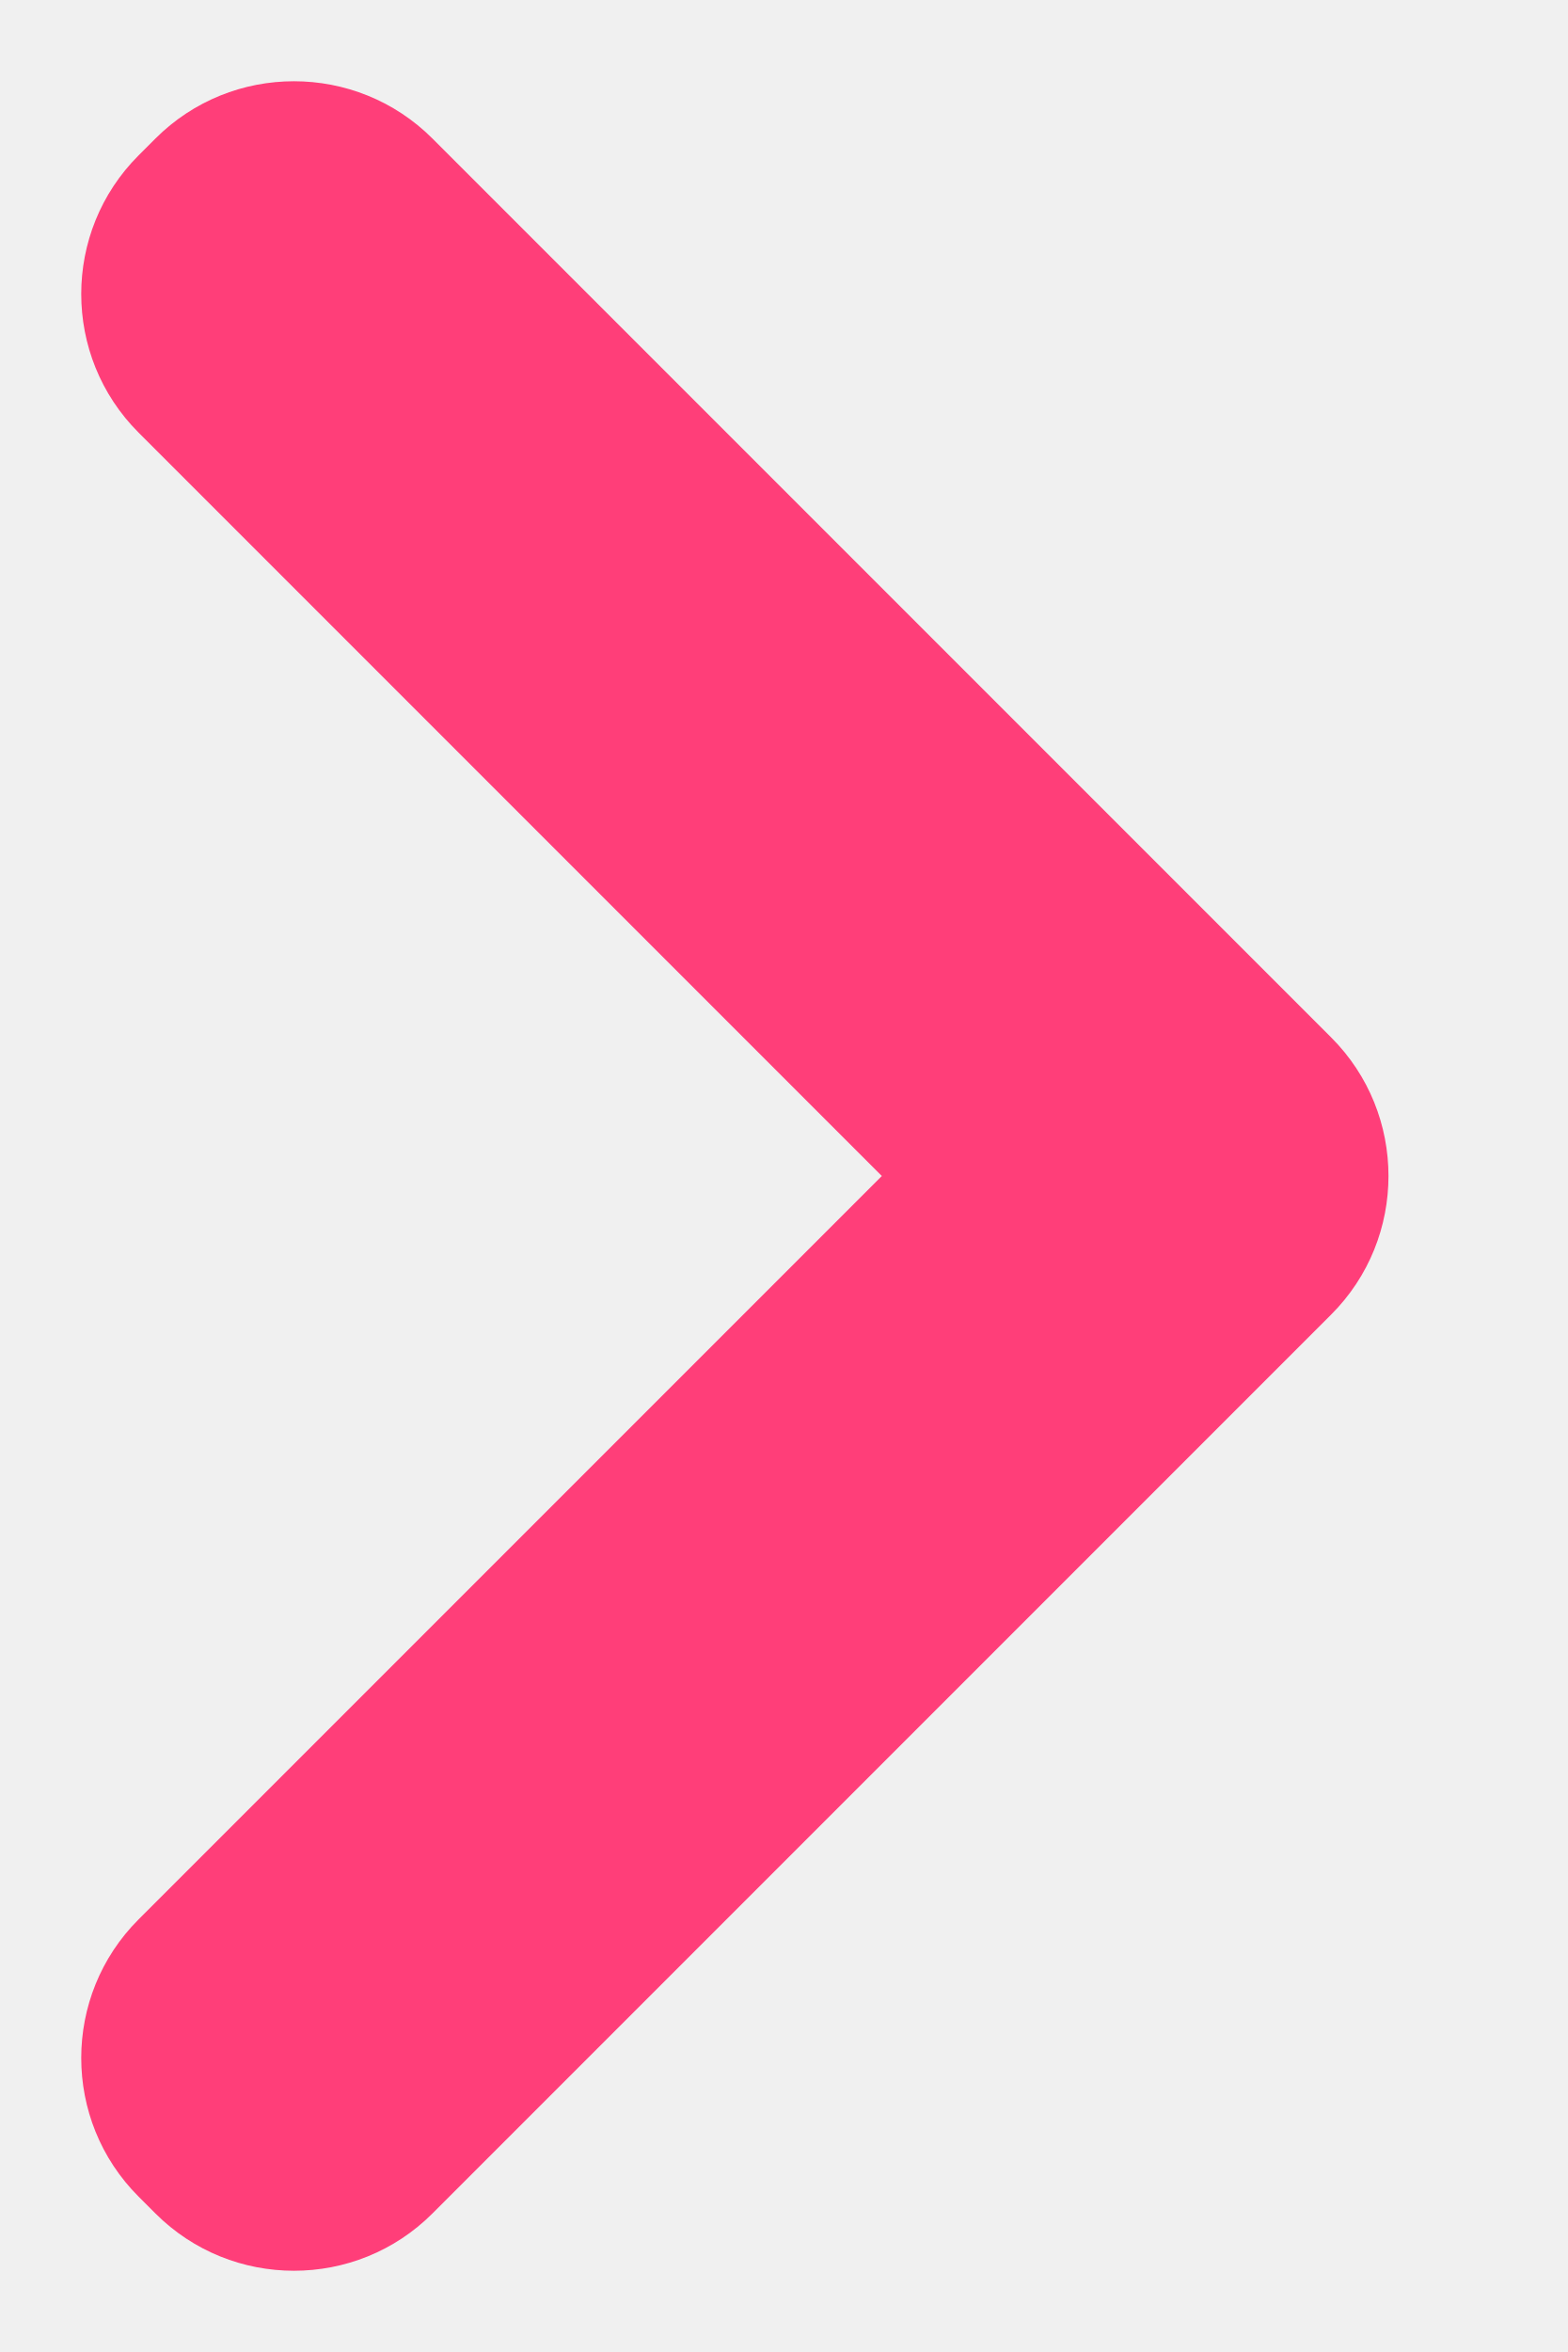
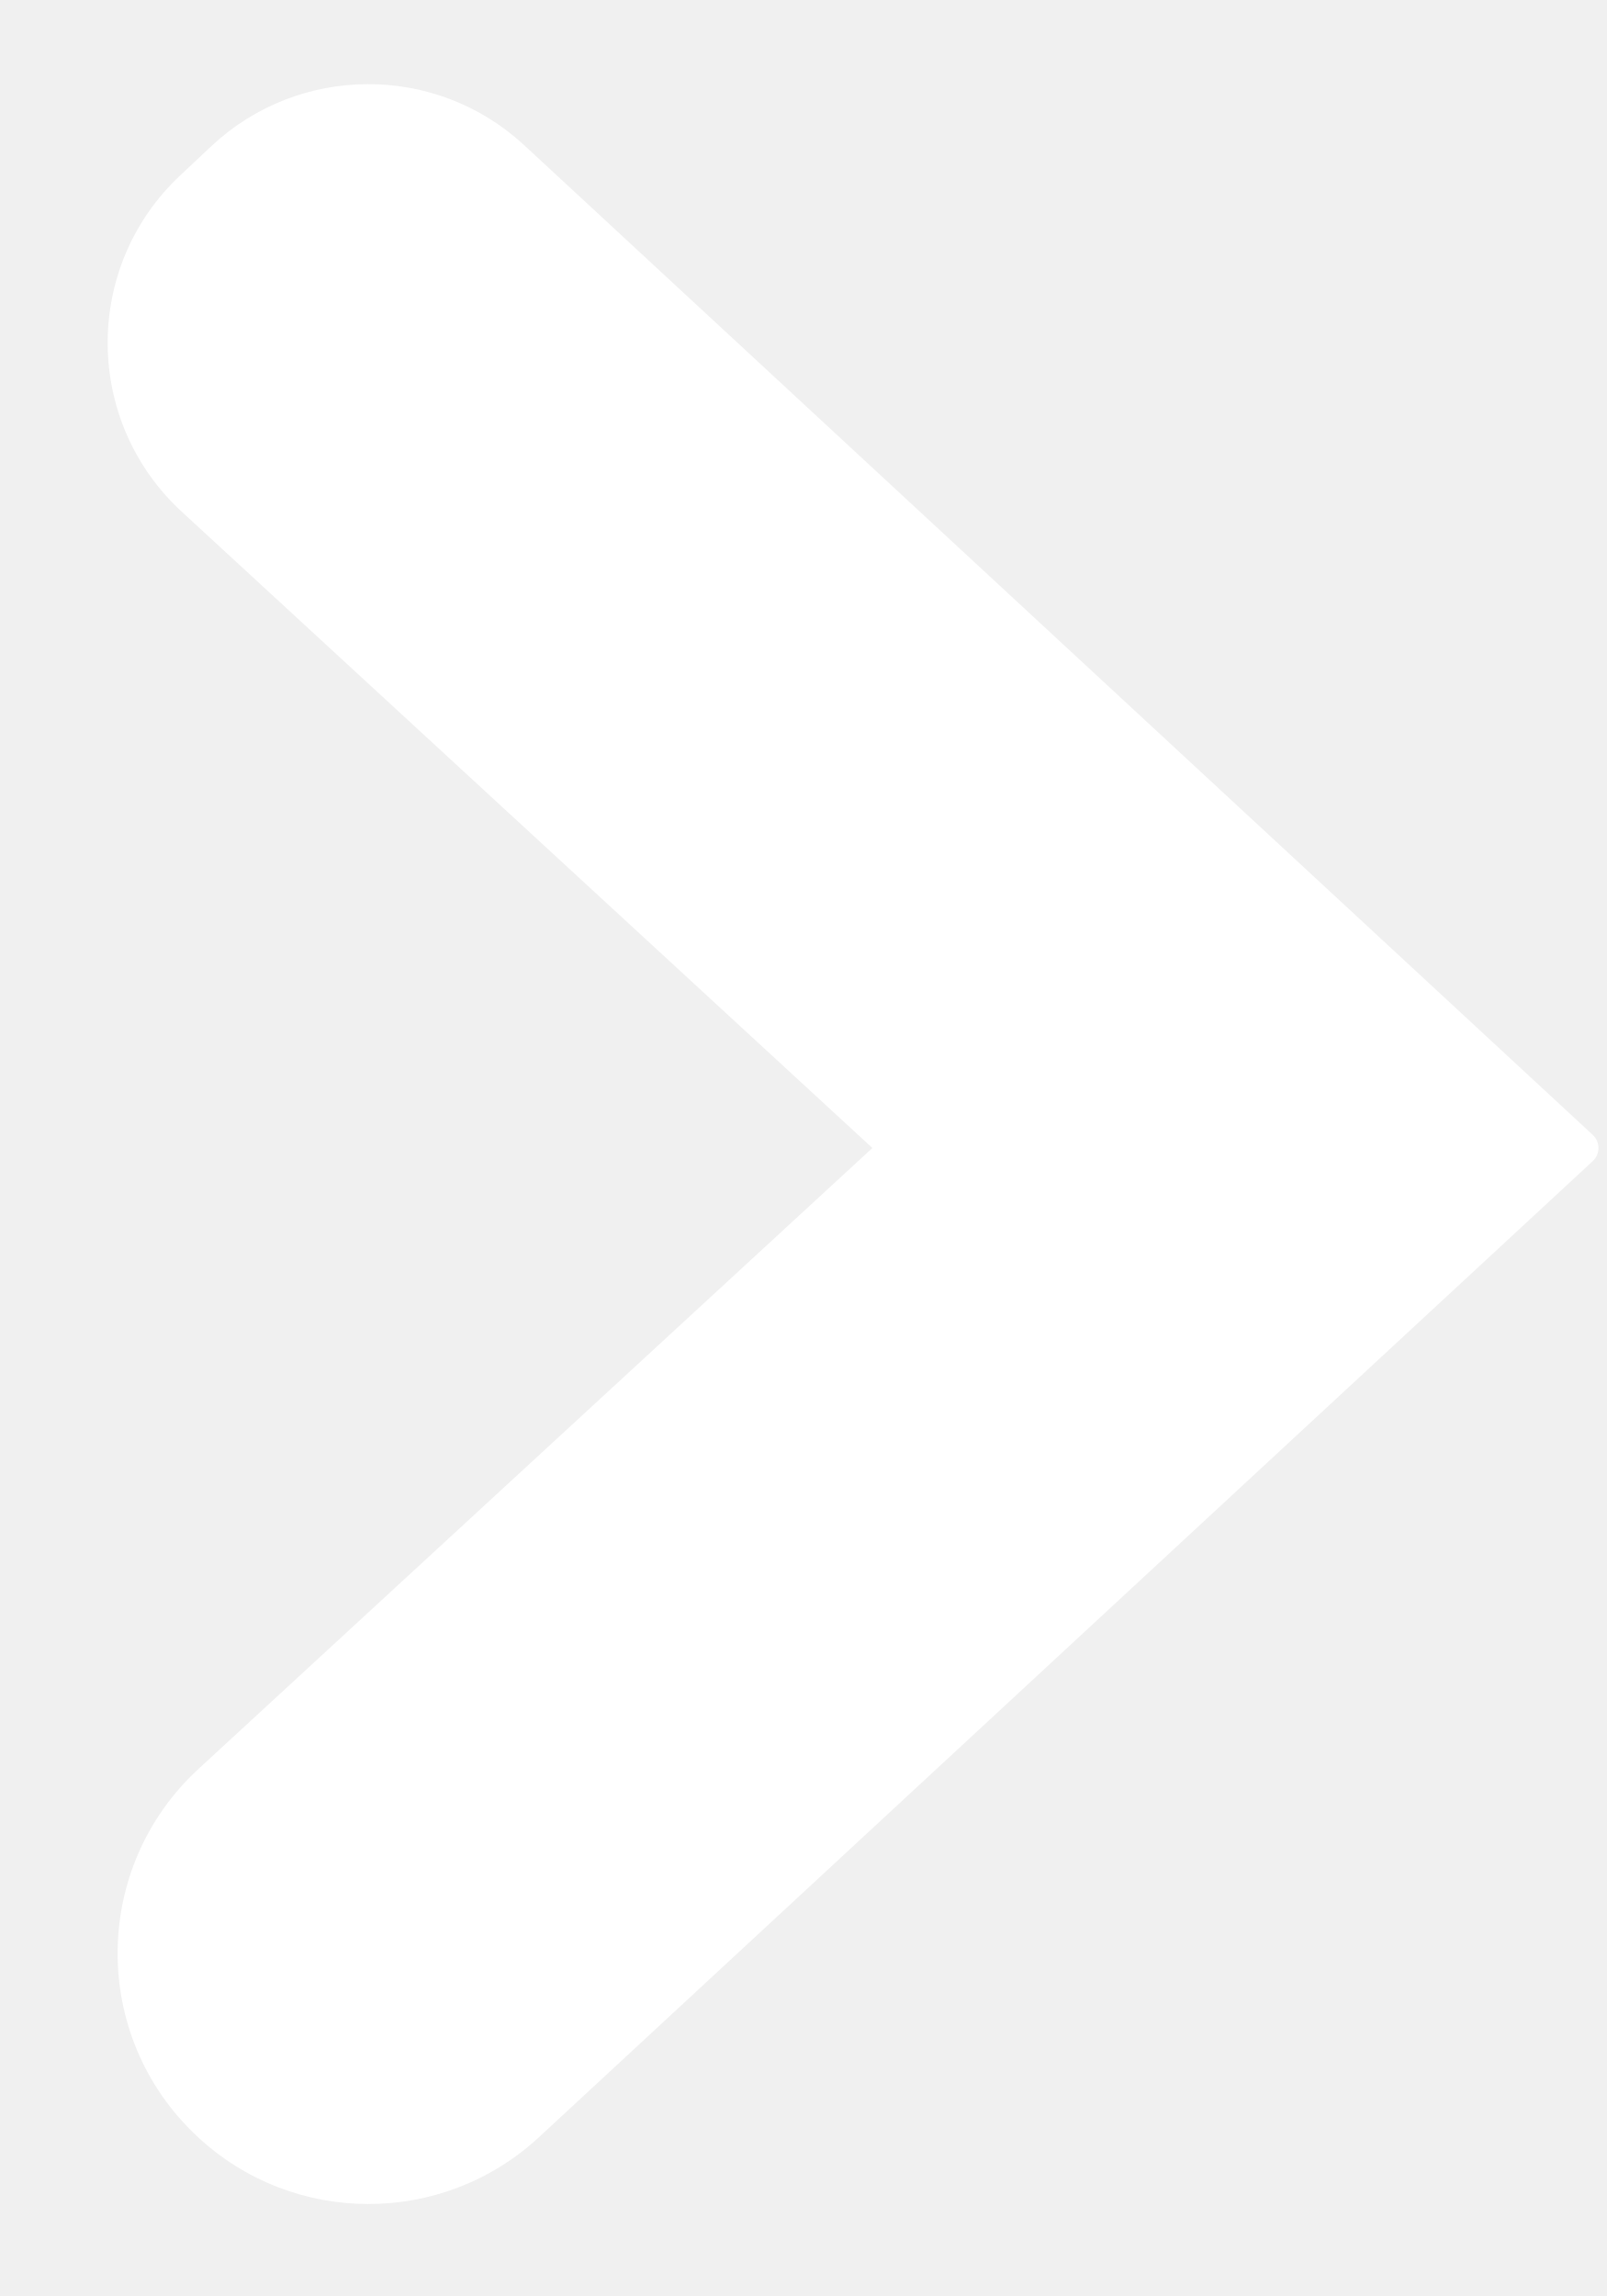
- <svg xmlns="http://www.w3.org/2000/svg" width="8" height="12" viewBox="0 0 8 12" fill="none">
-   <path fill-rule="evenodd" clip-rule="evenodd" d="M4.5 6L0.707 2.207C0.317 1.817 0.317 1.183 0.707 0.793L0.793 0.707C1.183 0.317 1.817 0.317 2.207 0.707L6.793 5.293C7.183 5.683 7.183 6.317 6.793 6.707L2.207 11.293C1.817 11.683 1.183 11.683 0.793 11.293L0.707 11.207C0.317 10.817 0.317 10.183 0.707 9.793L4.5 6Z" fill="#FF3E79" />
+ <svg xmlns="http://www.w3.org/2000/svg" width="7" height="10" viewBox="0 0 7 10" fill="none">
+   <path fill-rule="evenodd" clip-rule="evenodd" d="M3.8 5L0.792 2.229C0.364 1.835 0.361 1.161 0.785 0.764L0.92 0.637C1.303 0.278 1.899 0.276 2.284 0.633L6.938 4.943C6.971 4.974 6.971 5.026 6.938 5.057L2.347 9.309C1.926 9.698 1.276 9.696 0.858 9.304V9.304C0.394 8.87 0.398 8.134 0.865 7.704L3.8 5Z" fill="white" />
</svg>
